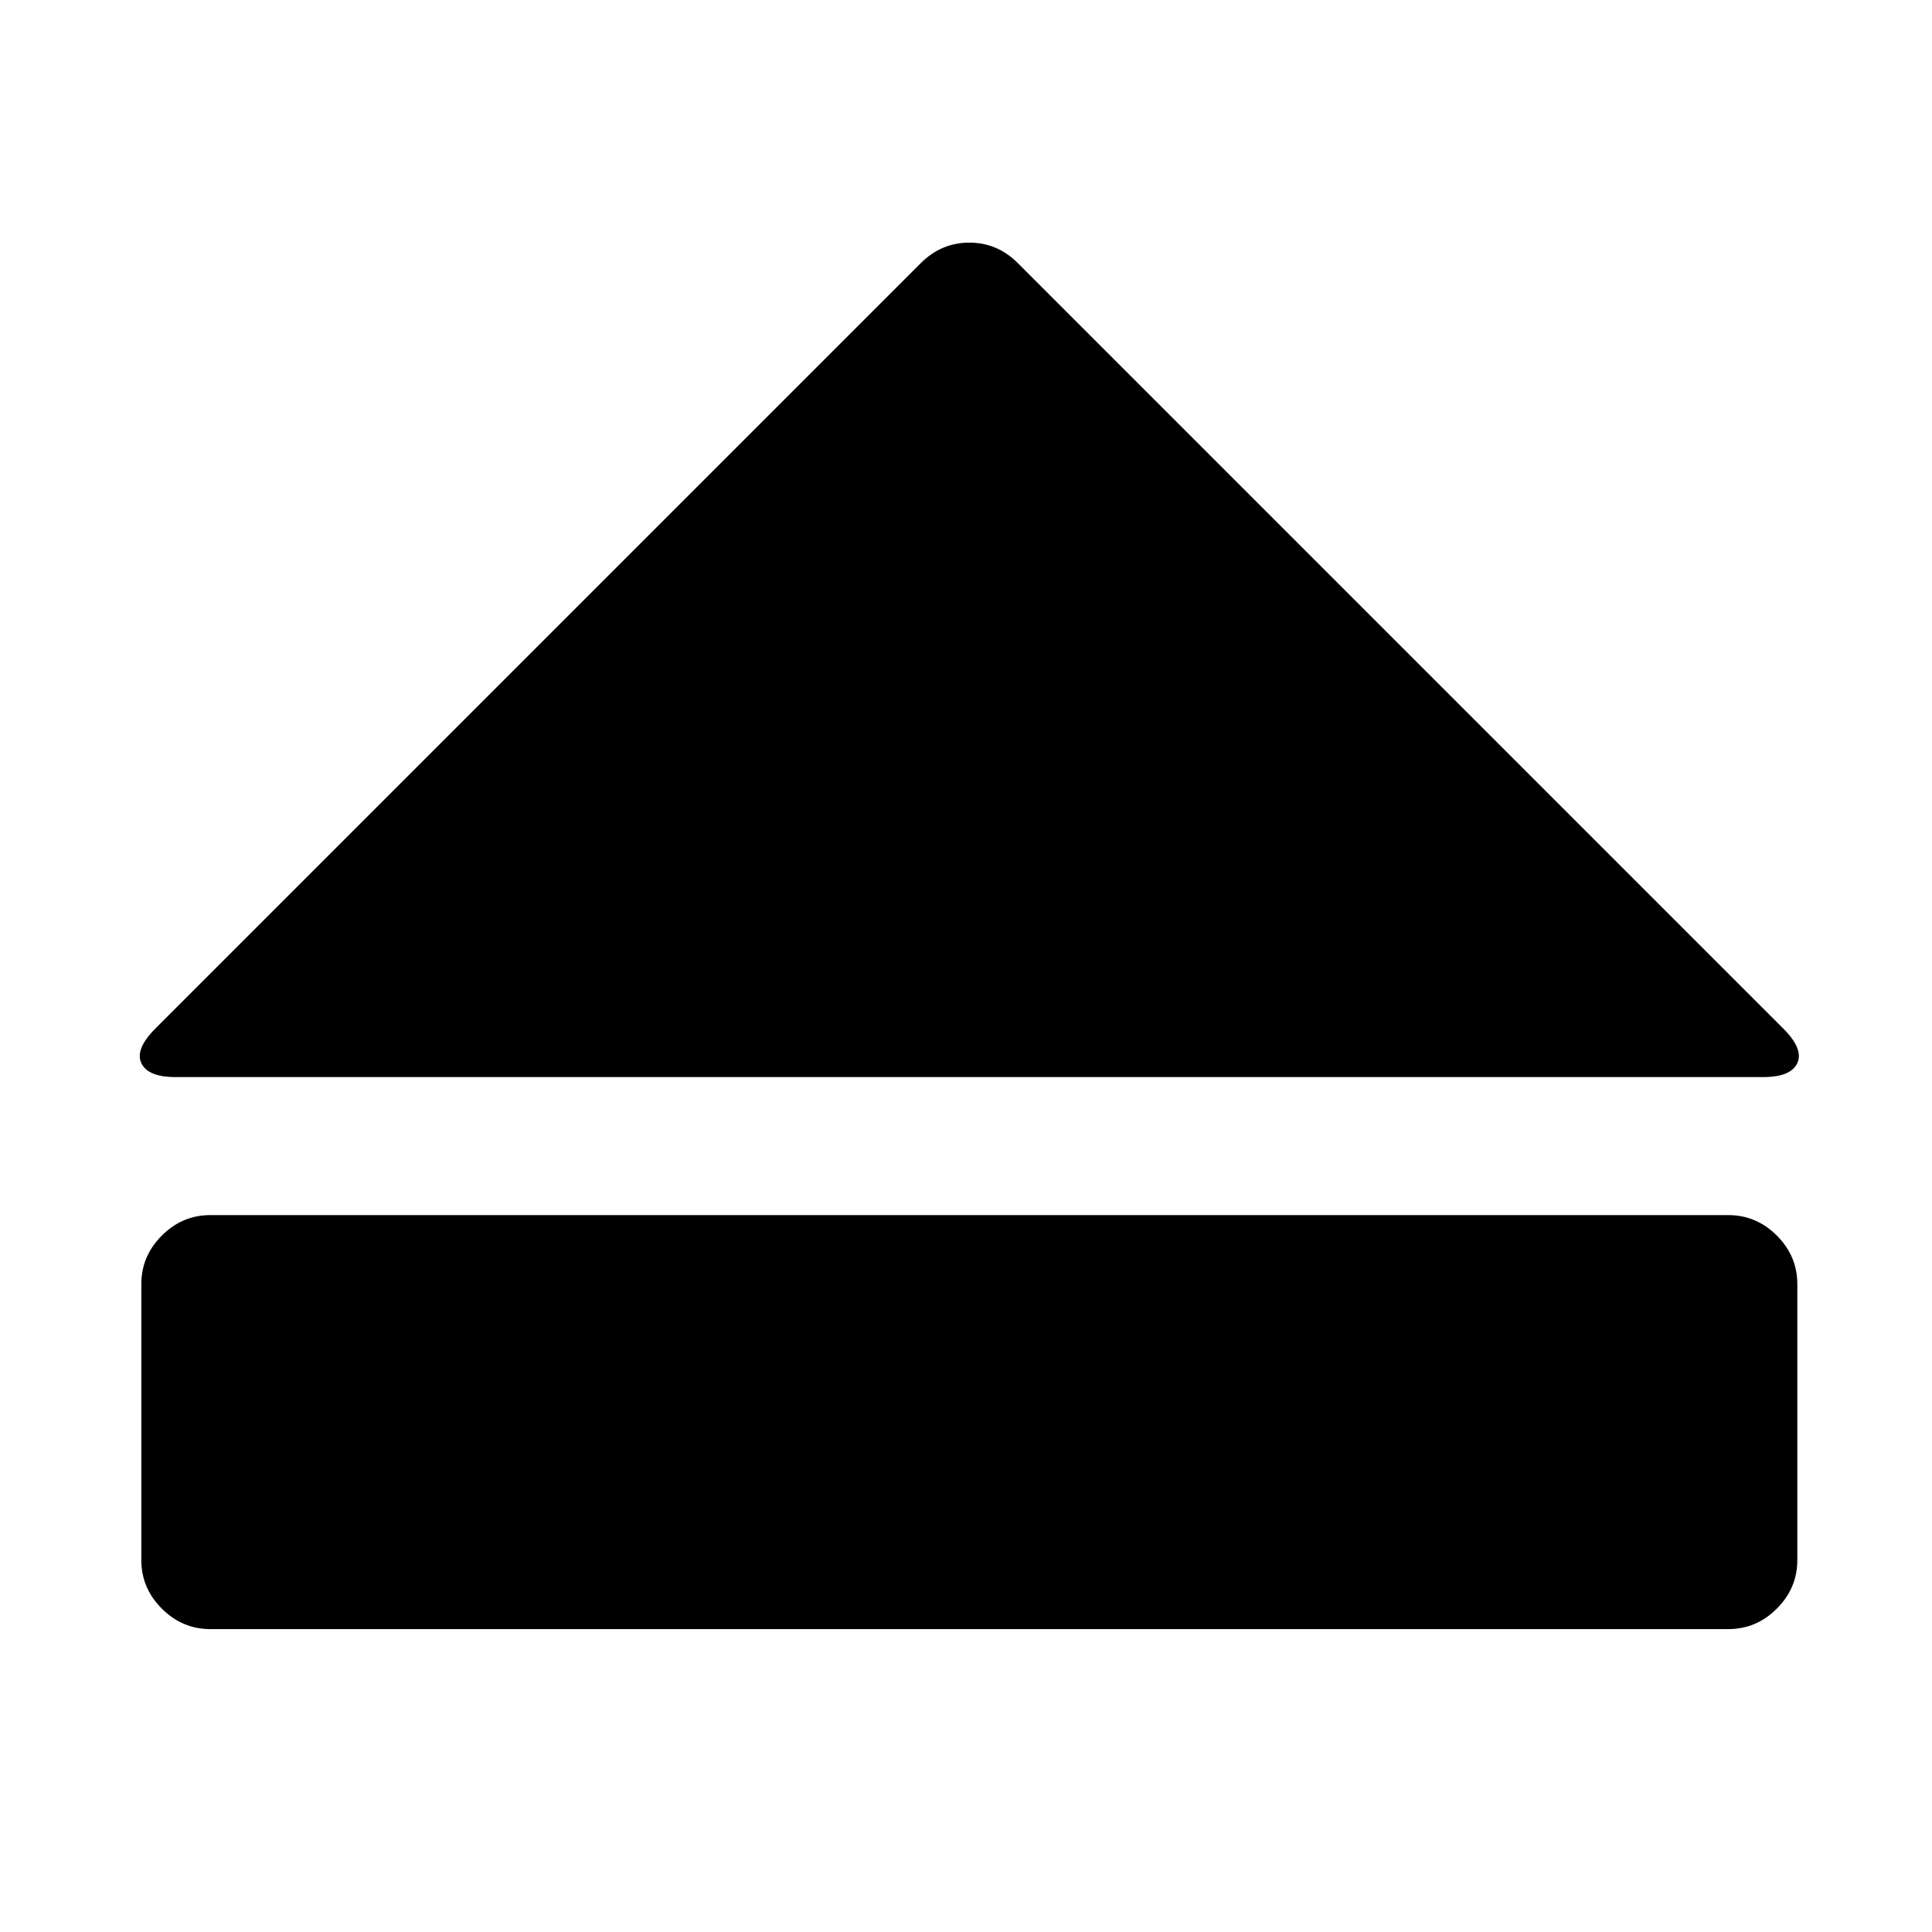
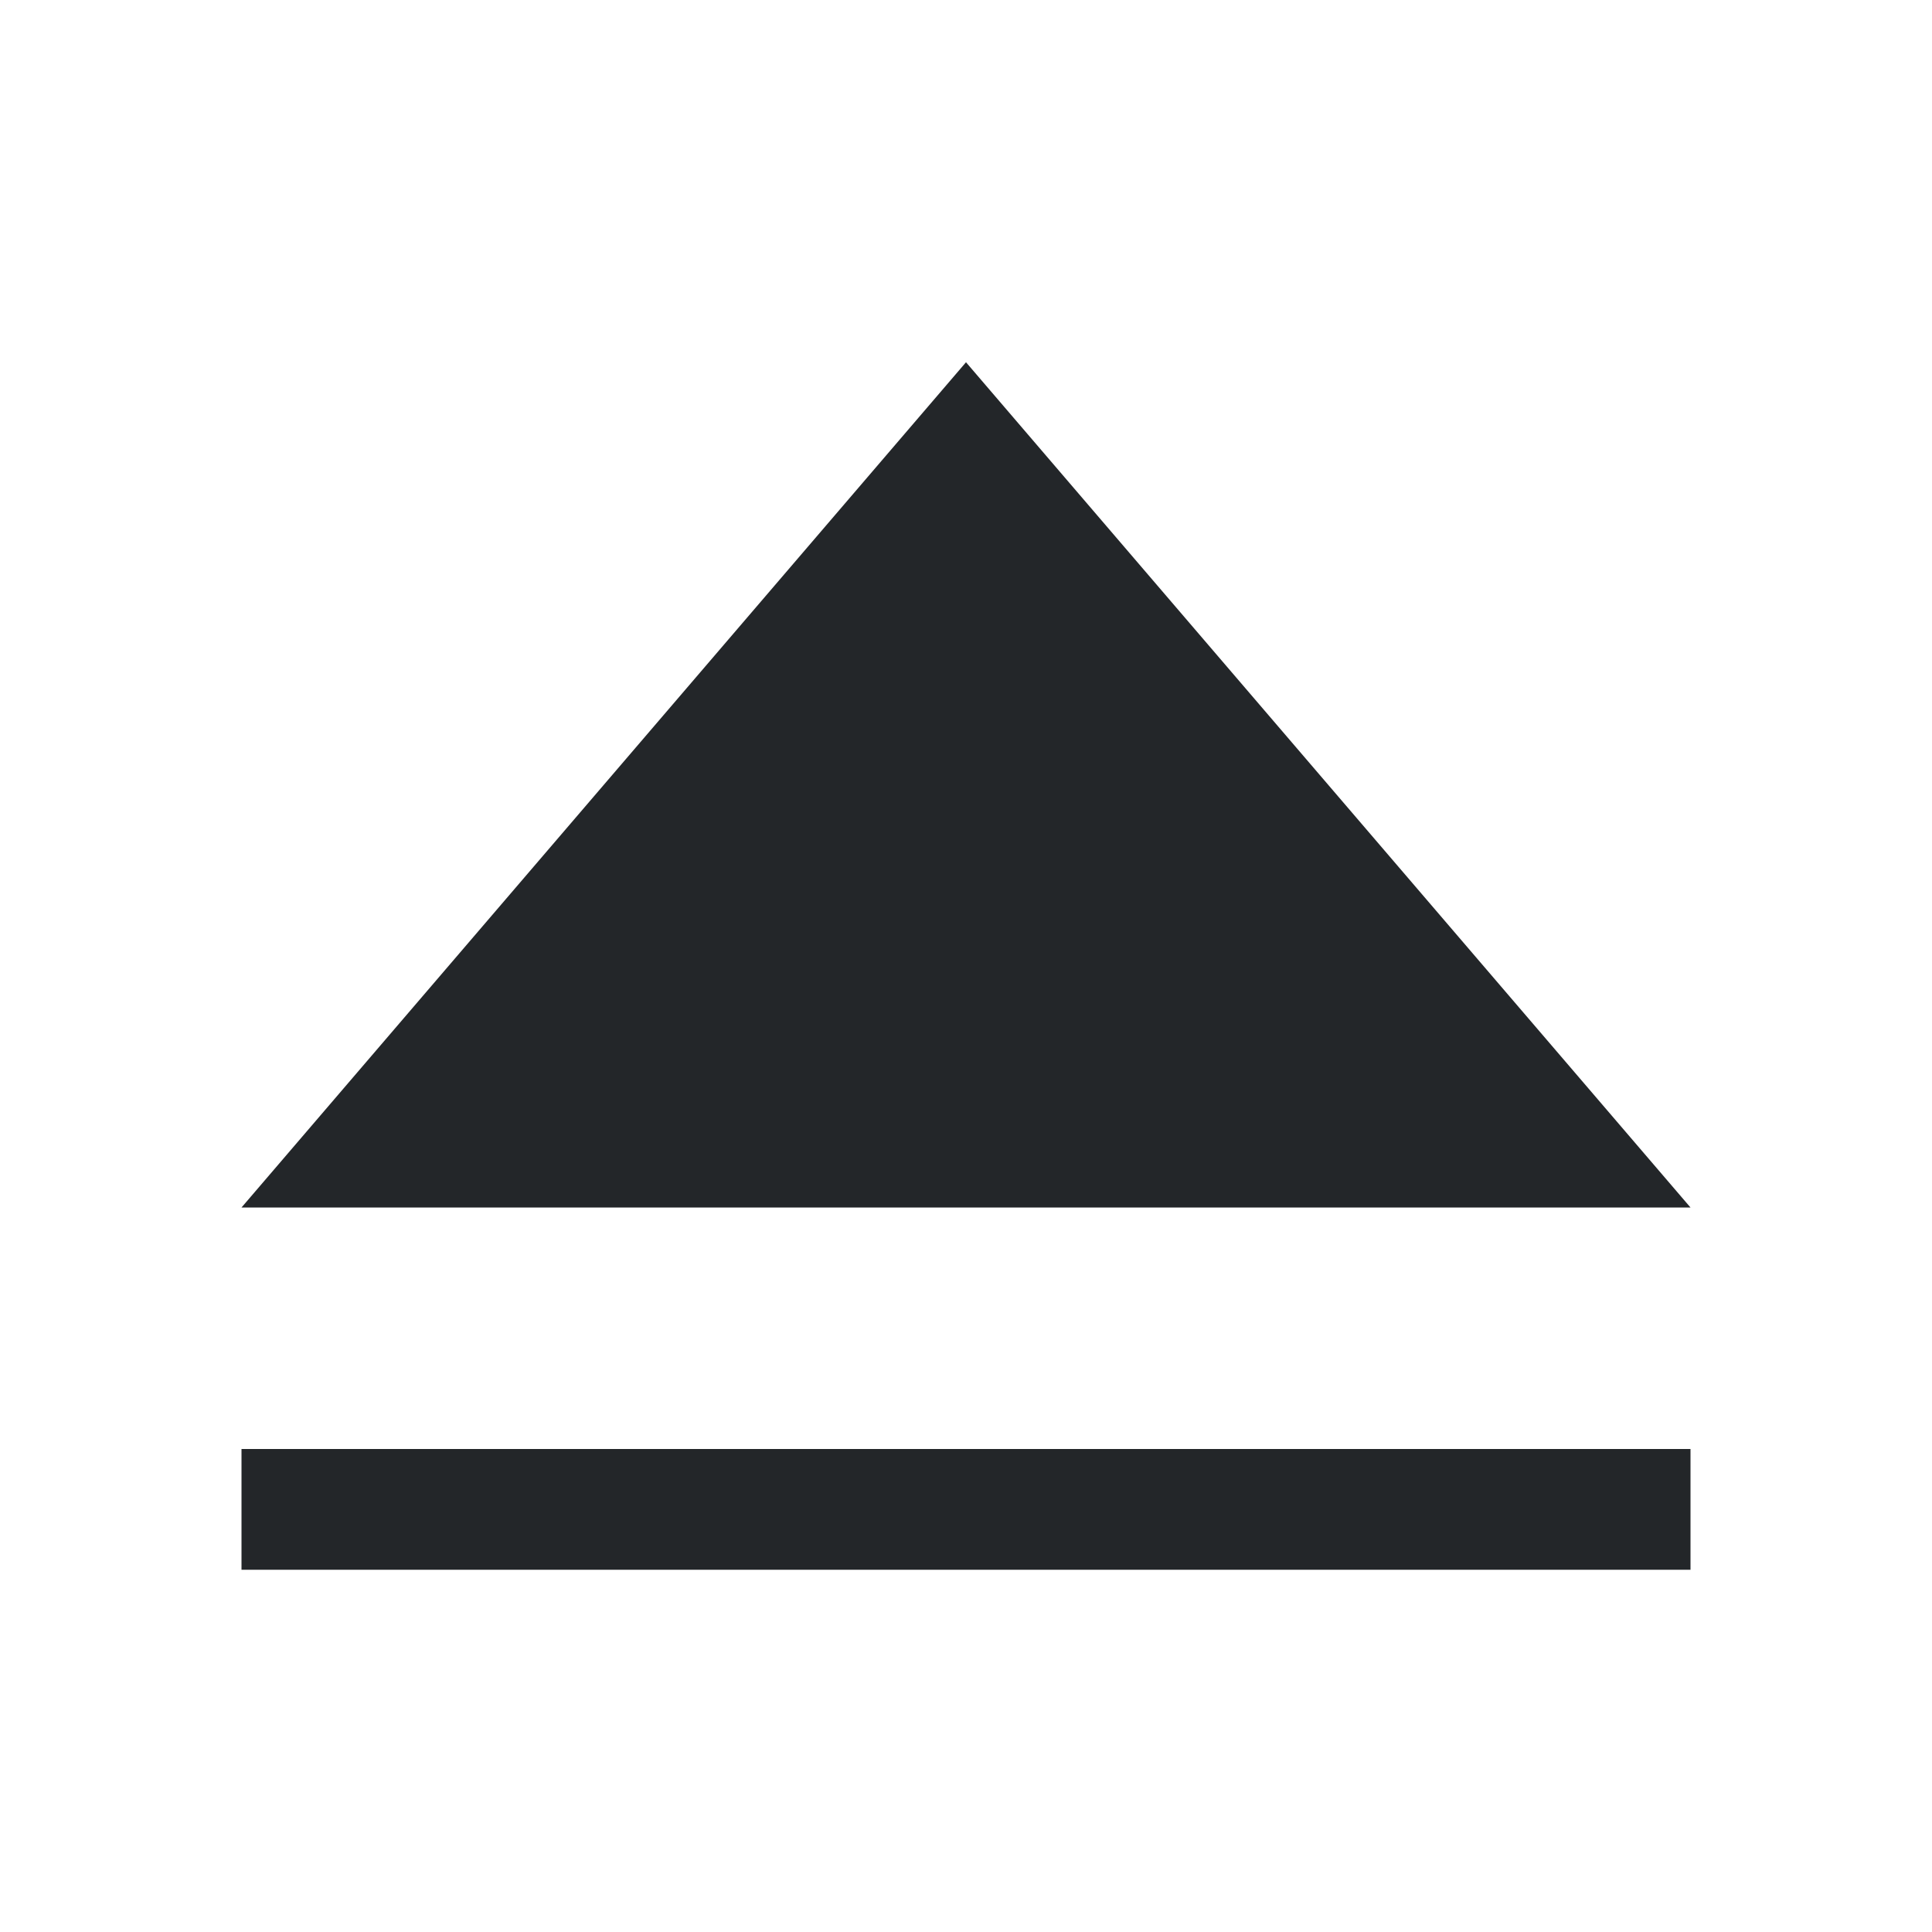
- <svg xmlns="http://www.w3.org/2000/svg" viewBox="-1 -256 1792 1792" id="svg3037" version="1.1" width="100%" height="100%">
-   <defs id="defs3045" />
-   <g transform="matrix(1,0,0,-1,129.0848,1255.051)" id="g3039">
-     <path d="m 14,557 710,710 q 19,19 45,19 26,0 45,-19 l 710,-710 q 19,-19 13,-32 -6,-13 -32,-13 H 33 q -26,0 -32,13 -6,13 13,32 z M 1473,0 H 65 Q 39,0 20,19 1,38 1,64 v 256 q 0,26 19,45 19,19 45,19 h 1408 q 26,0 45,-19 19,-19 19,-45 V 64 q 0,-26 -19,-45 -19,-19 -45,-19 z" id="path3041" style="fill:currentColor" />
-   </g>
+ <svg xmlns="http://www.w3.org/2000/svg" viewBox="0 0 32 32">
+   <defs id="defs3051">
+     <style type="text/css" id="current-color-scheme">
+       .ColorScheme-Text {
+         color:#232629;
+       }
+       </style>
+   </defs>
+   <path style="fill:currentColor;fill-opacity:1;stroke:none" d="M 16 6 L 4 20 L 28 20 L 16 6 z M 4 24 L 4 26 L 28 26 L 28 24 L 4 24 z " id="path23" class="ColorScheme-Text" />
</svg>
